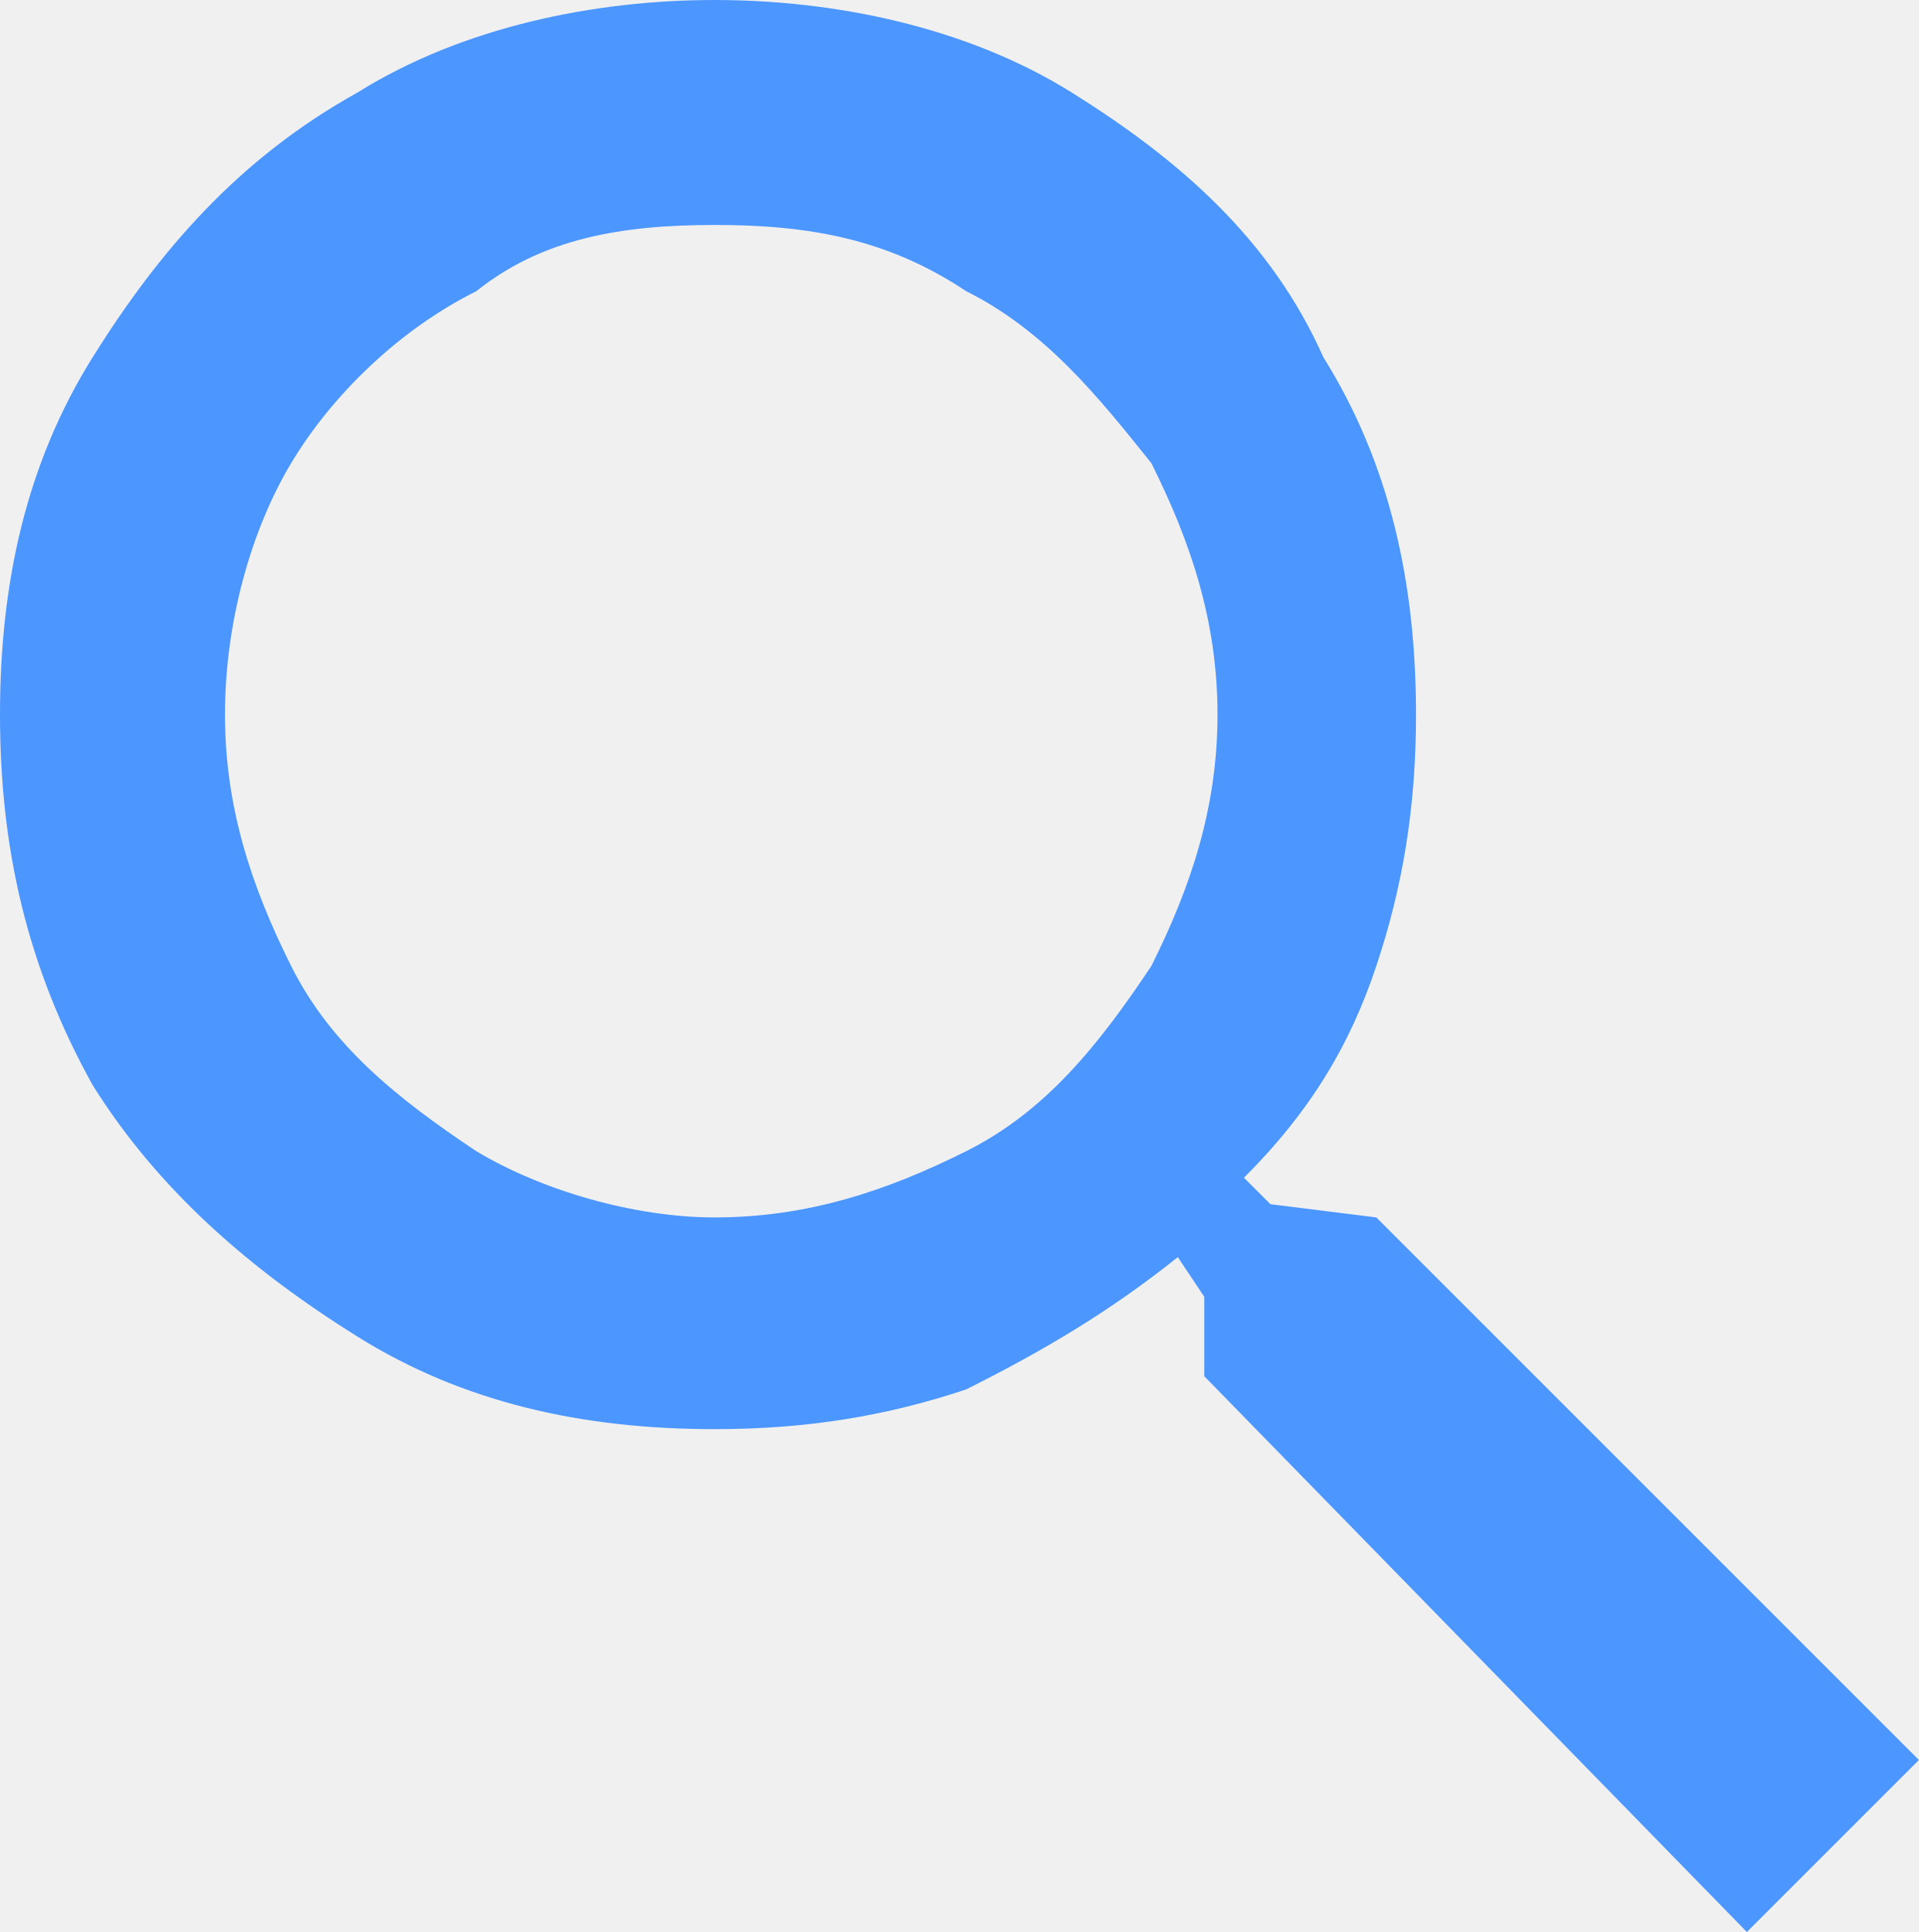
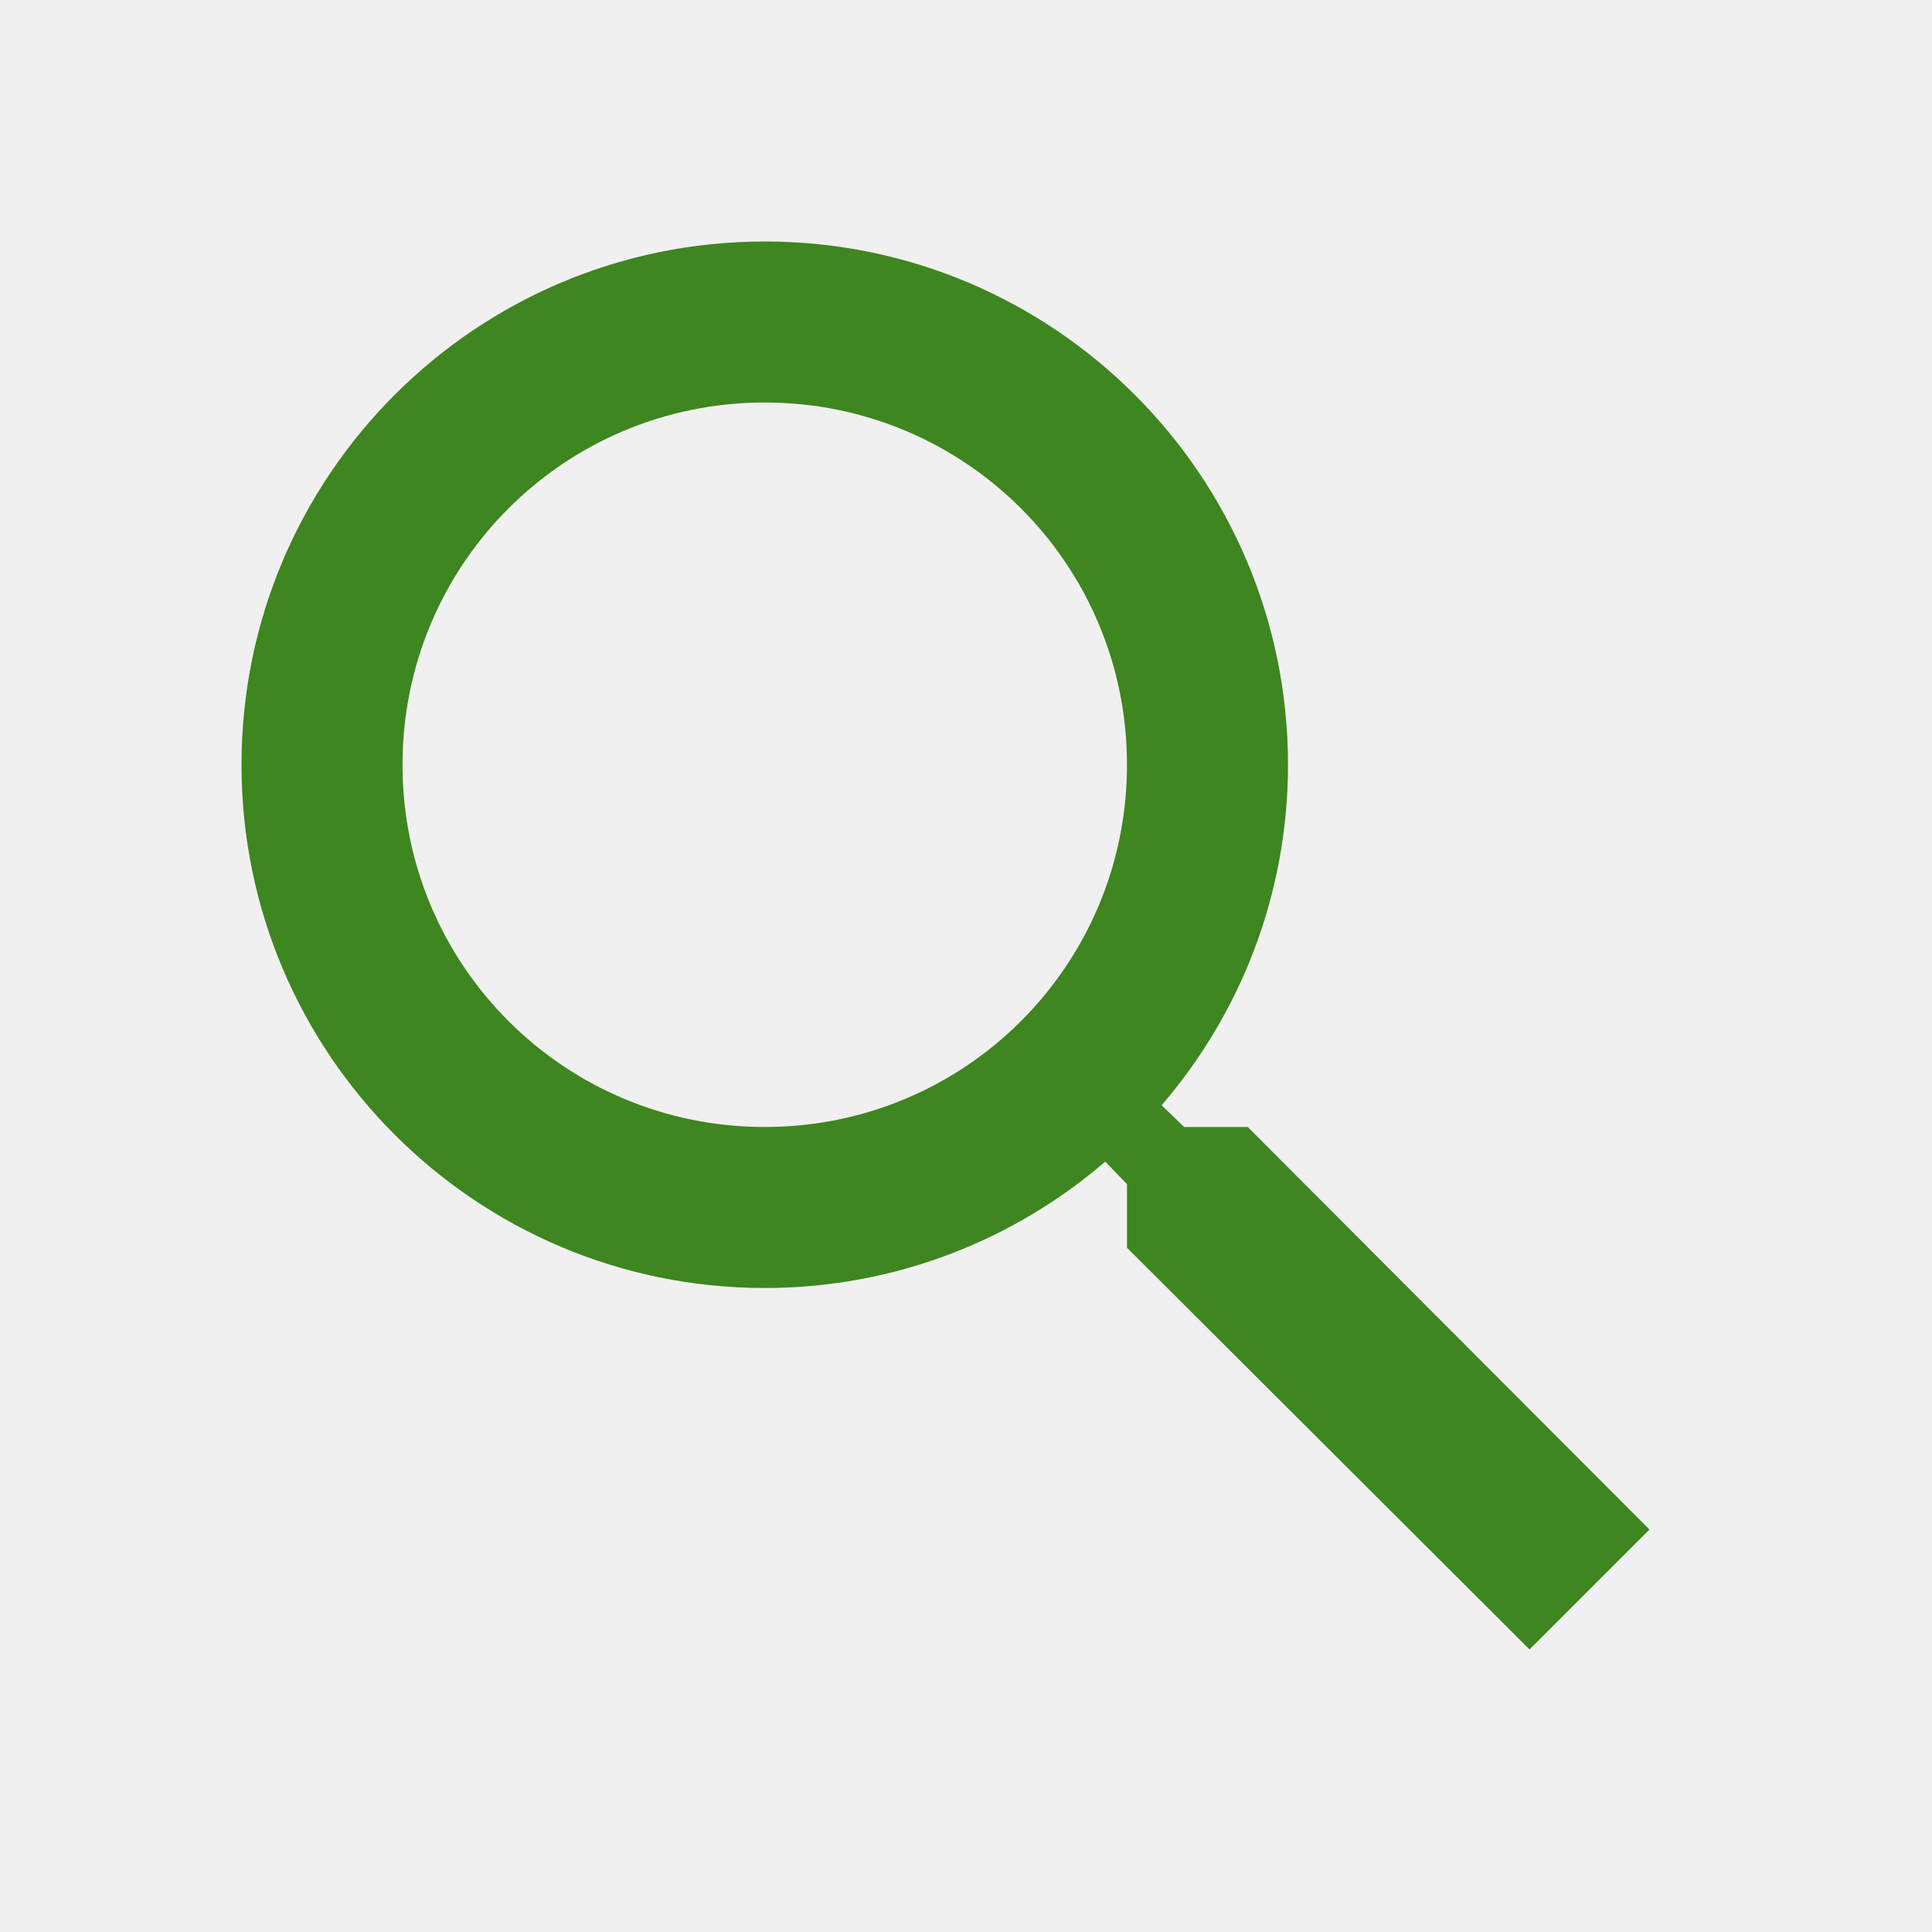
- <svg xmlns="http://www.w3.org/2000/svg" width="14.5" height="14.6" viewBox="0 0 14.5 14.6">
-   <path fill="#4C97FF" d="M10.4 9.2l-.8-.1-.2-.2c.5-.5.8-1 1-1.6.2-.6.3-1.2.3-1.9 0-1-.2-1.9-.7-2.7-.4-.9-1.1-1.5-1.9-2C7.3.2 6.3 0 5.4 0c-.9 0-1.9.2-2.7.7-.9.5-1.5 1.2-2 2S0 4.4 0 5.4s.2 1.9.7 2.8c.5.8 1.2 1.4 2 1.9s1.7.7 2.7.7c.7 0 1.3-.1 1.9-.3.6-.3 1.1-.6 1.6-1l.2.3v.6l4.1 4.2 1.3-1.3-4.1-4.1zM8.7 7.3c-.4.6-.8 1.1-1.4 1.4-.6.3-1.2.5-1.9.5-.6 0-1.3-.2-1.8-.5-.6-.4-1.1-.8-1.4-1.4-.3-.6-.5-1.2-.5-1.9s.2-1.4.5-1.9.8-1 1.4-1.3c.5-.4 1.1-.5 1.8-.5s1.3.1 1.9.5c.6.3 1 .8 1.4 1.3.3.6.5 1.2.5 1.9S9 6.7 8.7 7.3z" />
+ <svg xmlns="http://www.w3.org/2000/svg" width="288" height="288">
+   <svg width="288" height="288" fill="#FFF" viewBox="0 0 24 24">
+     <path fill="none" d="M0 0h24v24H0V0z" />
+     <path fill="#3e861f" d="M15.5 14h-.79l-.28-.27C15.41 12.59 16 11.11 16 9.5 16 5.91 13.09 3 9.5 3S3 5.91 3 9.5 5.91 16 9.5 16c1.61 0 3.09-.59 4.23-1.57l.27.28v.79l5 4.99L20.49 19l-4.99-5zm-6 0C7.01 14 5 11.99 5 9.5S7.01 5 9.5 5 14 7.01 14 9.5 11.99 14 9.5 14z" class="color000 svgShape" />
+   </svg>
</svg>
